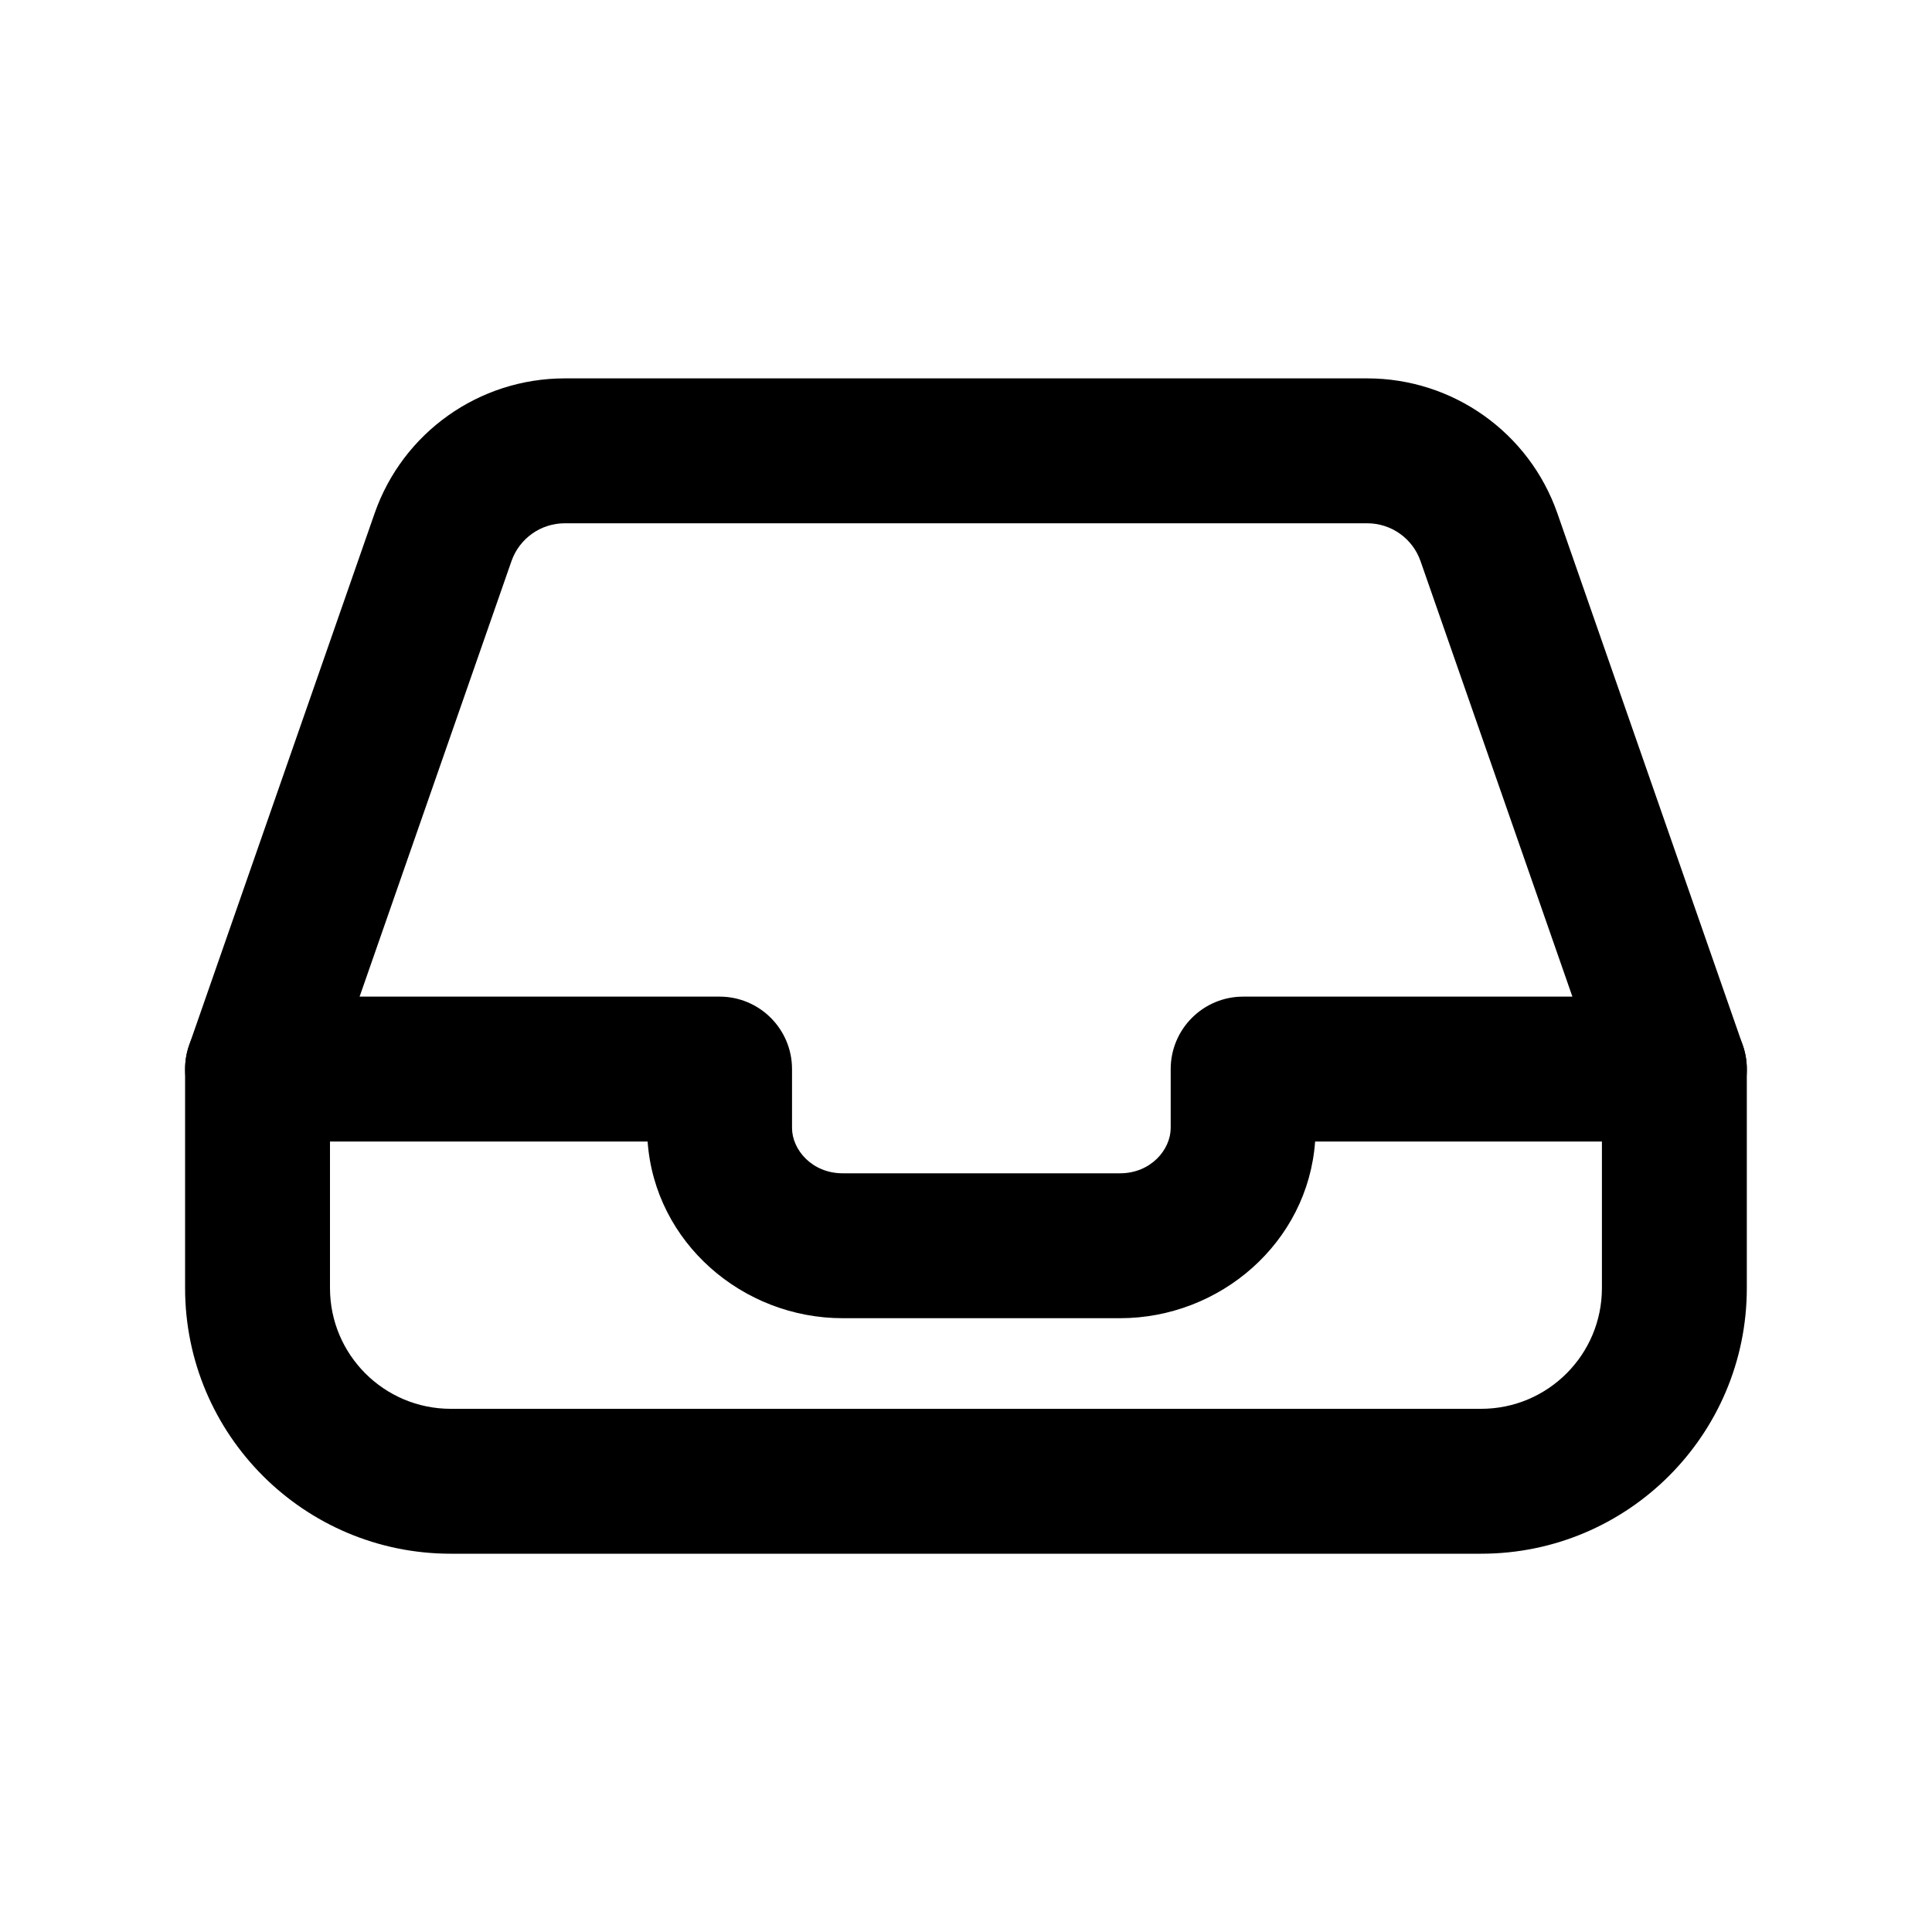
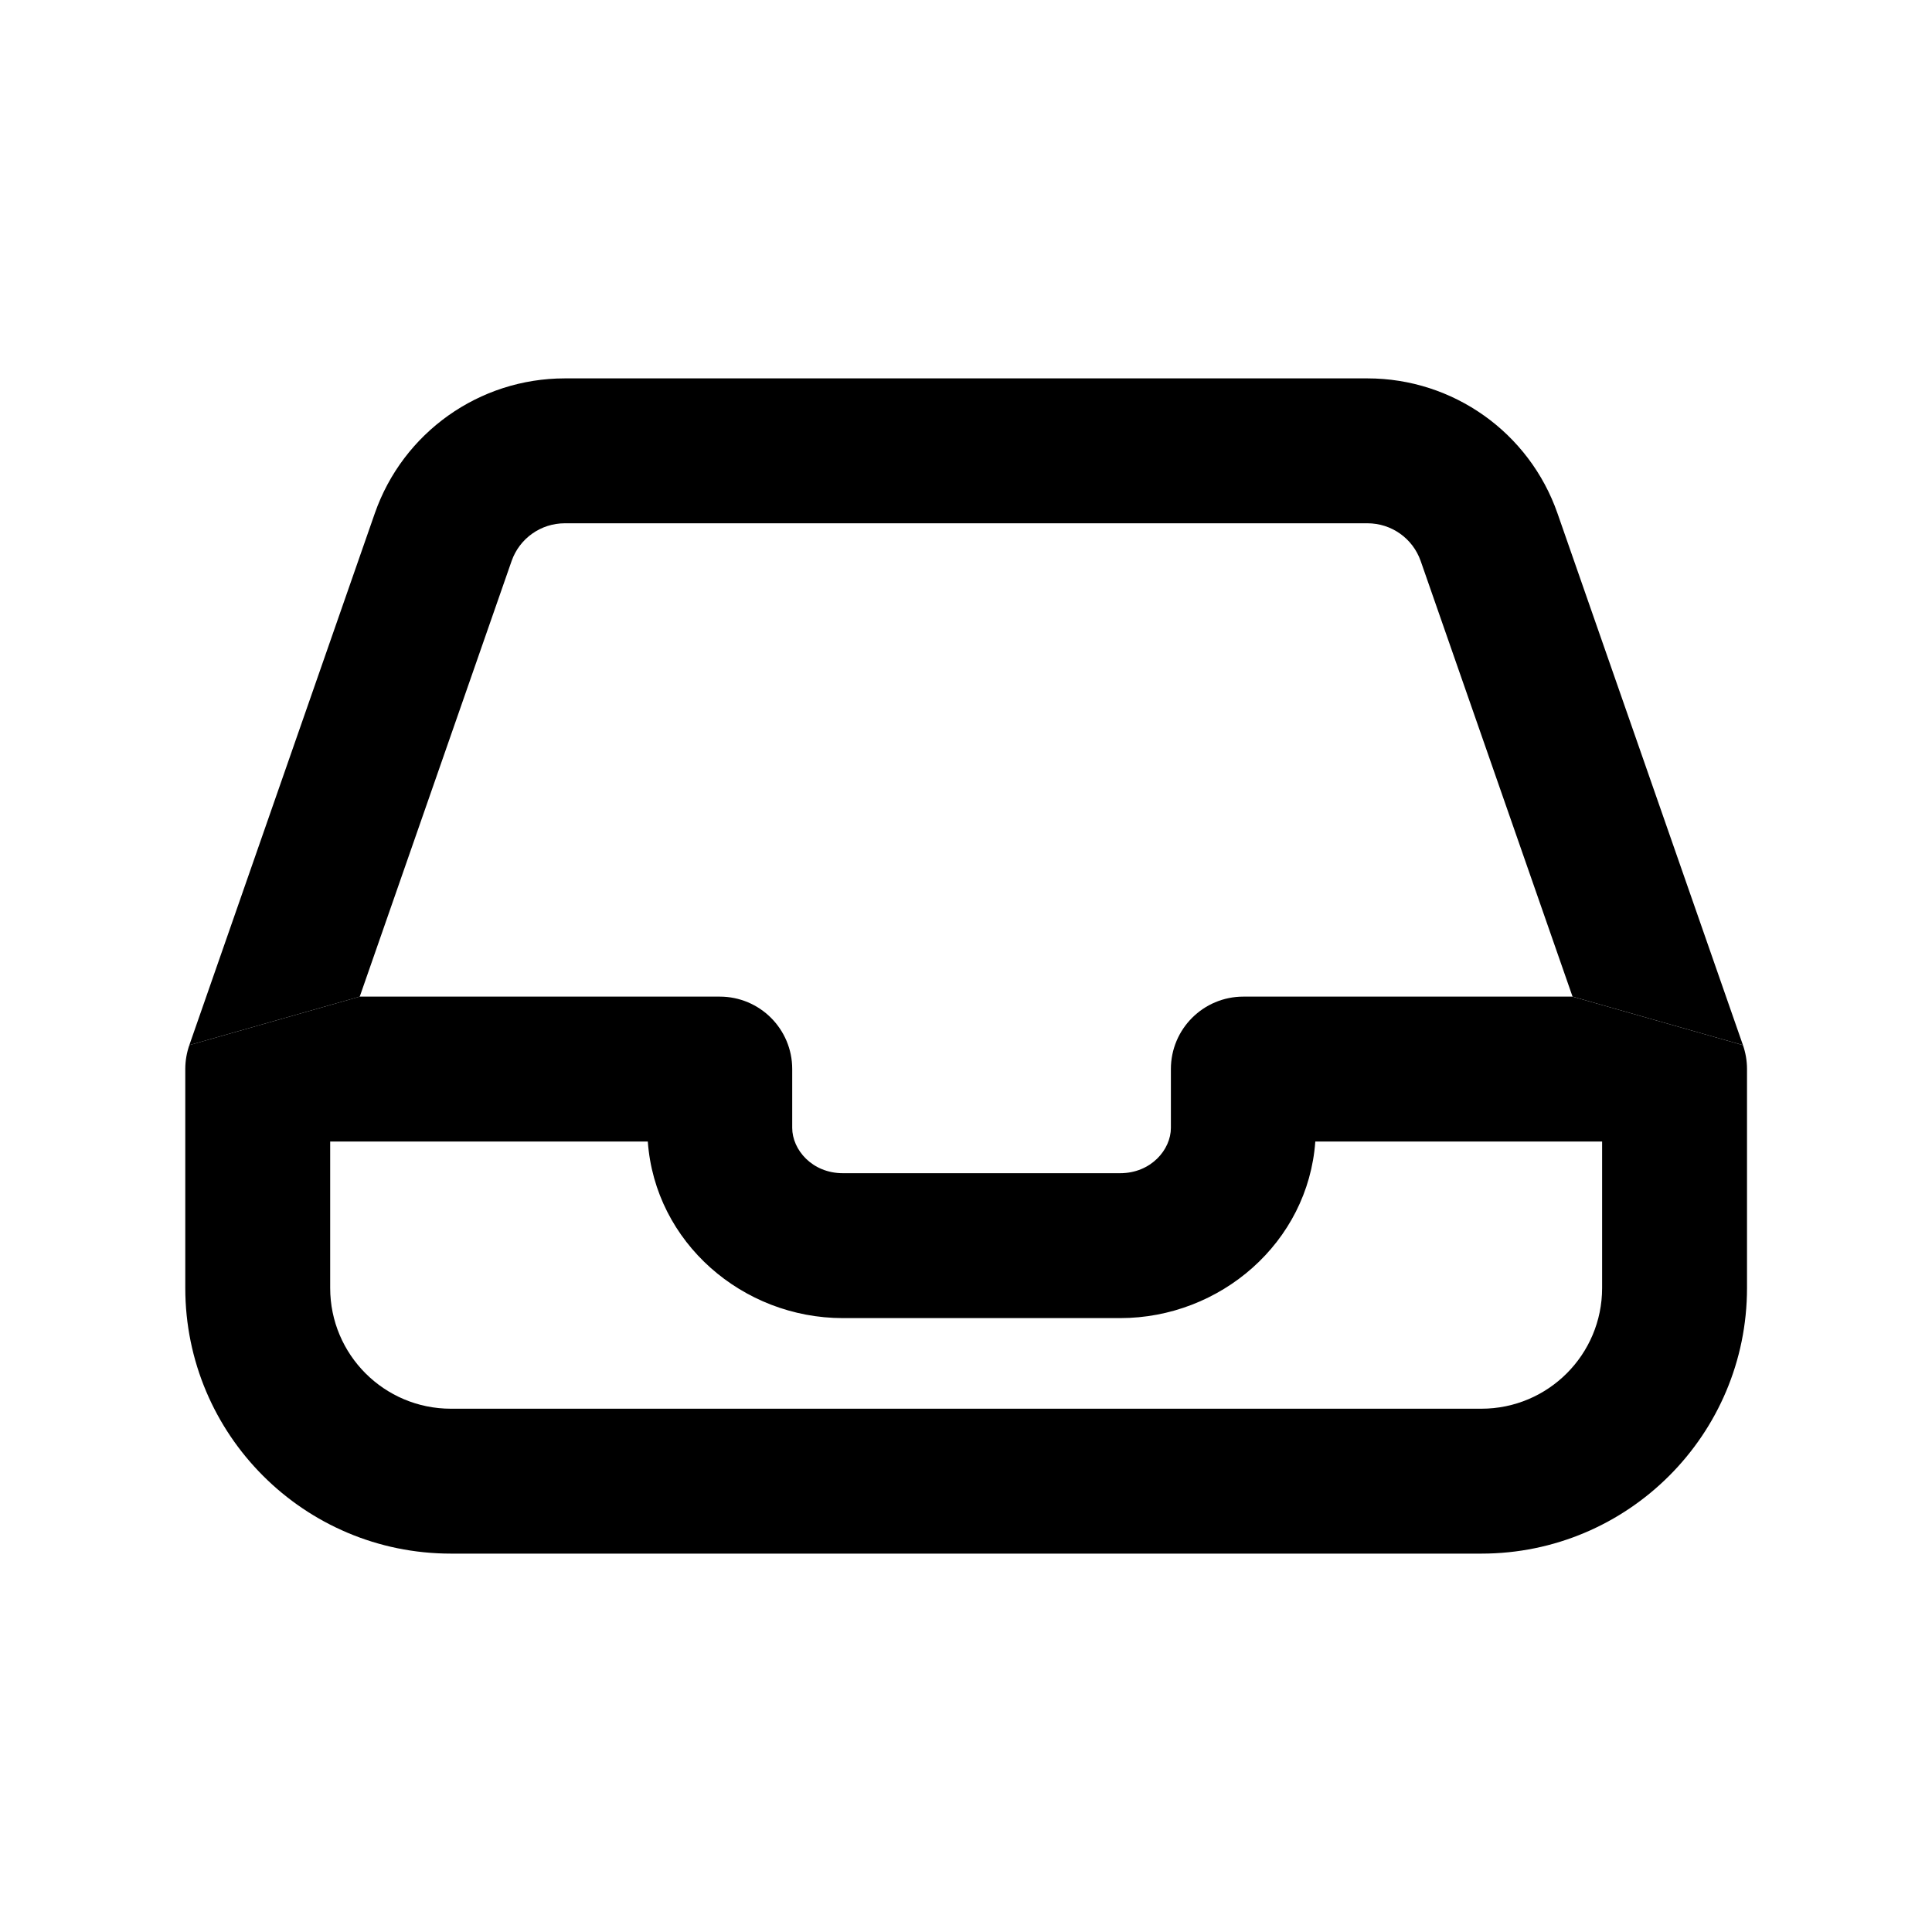
<svg xmlns="http://www.w3.org/2000/svg" width="20" height="20" viewBox="0 0 20 20" fill="none">
-   <path fill-rule="evenodd" clip-rule="evenodd" d="M1.916 11.067C1.916 10.653 2.252 10.317 2.666 10.317H7.449C7.863 10.317 8.199 10.653 8.199 11.067V11.676C8.199 11.901 8.405 12.146 8.724 12.146H11.594C11.913 12.146 12.119 11.901 12.119 11.676V11.067C12.119 10.653 12.455 10.317 12.869 10.317H17.333C17.747 10.317 18.083 10.653 18.083 11.067V13.334C18.083 14.852 16.852 16.084 15.333 16.084H4.666C3.148 16.084 1.916 14.852 1.916 13.334V11.067ZM3.416 11.817V13.334C3.416 14.024 3.976 14.584 4.666 14.584H15.333C16.023 14.584 16.583 14.024 16.583 13.334V11.817H13.614C13.539 12.863 12.631 13.646 11.594 13.646H8.724C7.687 13.646 6.779 12.863 6.704 11.817H3.416Z" fill="currentColor" />
-   <path fill-rule="evenodd" clip-rule="evenodd" d="M5.846 5.417C5.598 5.417 5.377 5.574 5.295 5.808L3.375 11.314C3.238 11.705 2.811 11.911 2.42 11.775C2.029 11.639 1.822 11.211 1.958 10.82L3.878 5.314C4.17 4.477 4.959 3.917 5.846 3.917H14.154C15.04 3.917 15.83 4.477 16.122 5.314L18.041 10.82C18.178 11.211 17.971 11.639 17.58 11.775C17.189 11.911 16.762 11.705 16.625 11.314L14.705 5.808C14.623 5.574 14.402 5.417 14.154 5.417H5.846Z" fill="currentColor" />
+   <path fill-rule="evenodd" clip-rule="evenodd" d="M1.918 11.067C1.918 10.98 1.933 10.897 1.96 10.819L2.842 10.568L3.724 10.317H7.451C7.865 10.317 8.201 10.652 8.201 11.067V11.676C8.201 11.901 8.406 12.145 8.726 12.145H11.595C11.915 12.145 12.121 11.901 12.121 11.676V11.067C12.121 10.652 12.457 10.317 12.871 10.317H16.279L18.043 10.819C18.07 10.897 18.085 10.98 18.085 11.067V13.333C18.085 14.852 16.853 16.083 15.335 16.083H4.668C3.149 16.083 1.918 14.852 1.918 13.333V11.067ZM3.418 11.817V13.333C3.418 14.024 3.978 14.583 4.668 14.583H15.335C16.025 14.583 16.585 14.024 16.585 13.333V11.817H13.616C13.541 12.863 12.633 13.645 11.595 13.645H8.726C7.688 13.645 6.781 12.863 6.706 11.817H3.418Z" fill="currentColor" />
+   <path fill-rule="evenodd" clip-rule="evenodd" d="M5.847 5.417C5.599 5.417 5.378 5.573 5.296 5.808L3.724 10.317L2.842 10.568L1.96 10.819L3.88 5.314C4.172 4.477 4.961 3.917 5.847 3.917H14.156C15.042 3.917 15.831 4.477 16.123 5.314L18.043 10.819L16.279 10.317L14.707 5.808C14.625 5.573 14.404 5.417 14.156 5.417H5.847Z" fill="currentColor" />
</svg>
